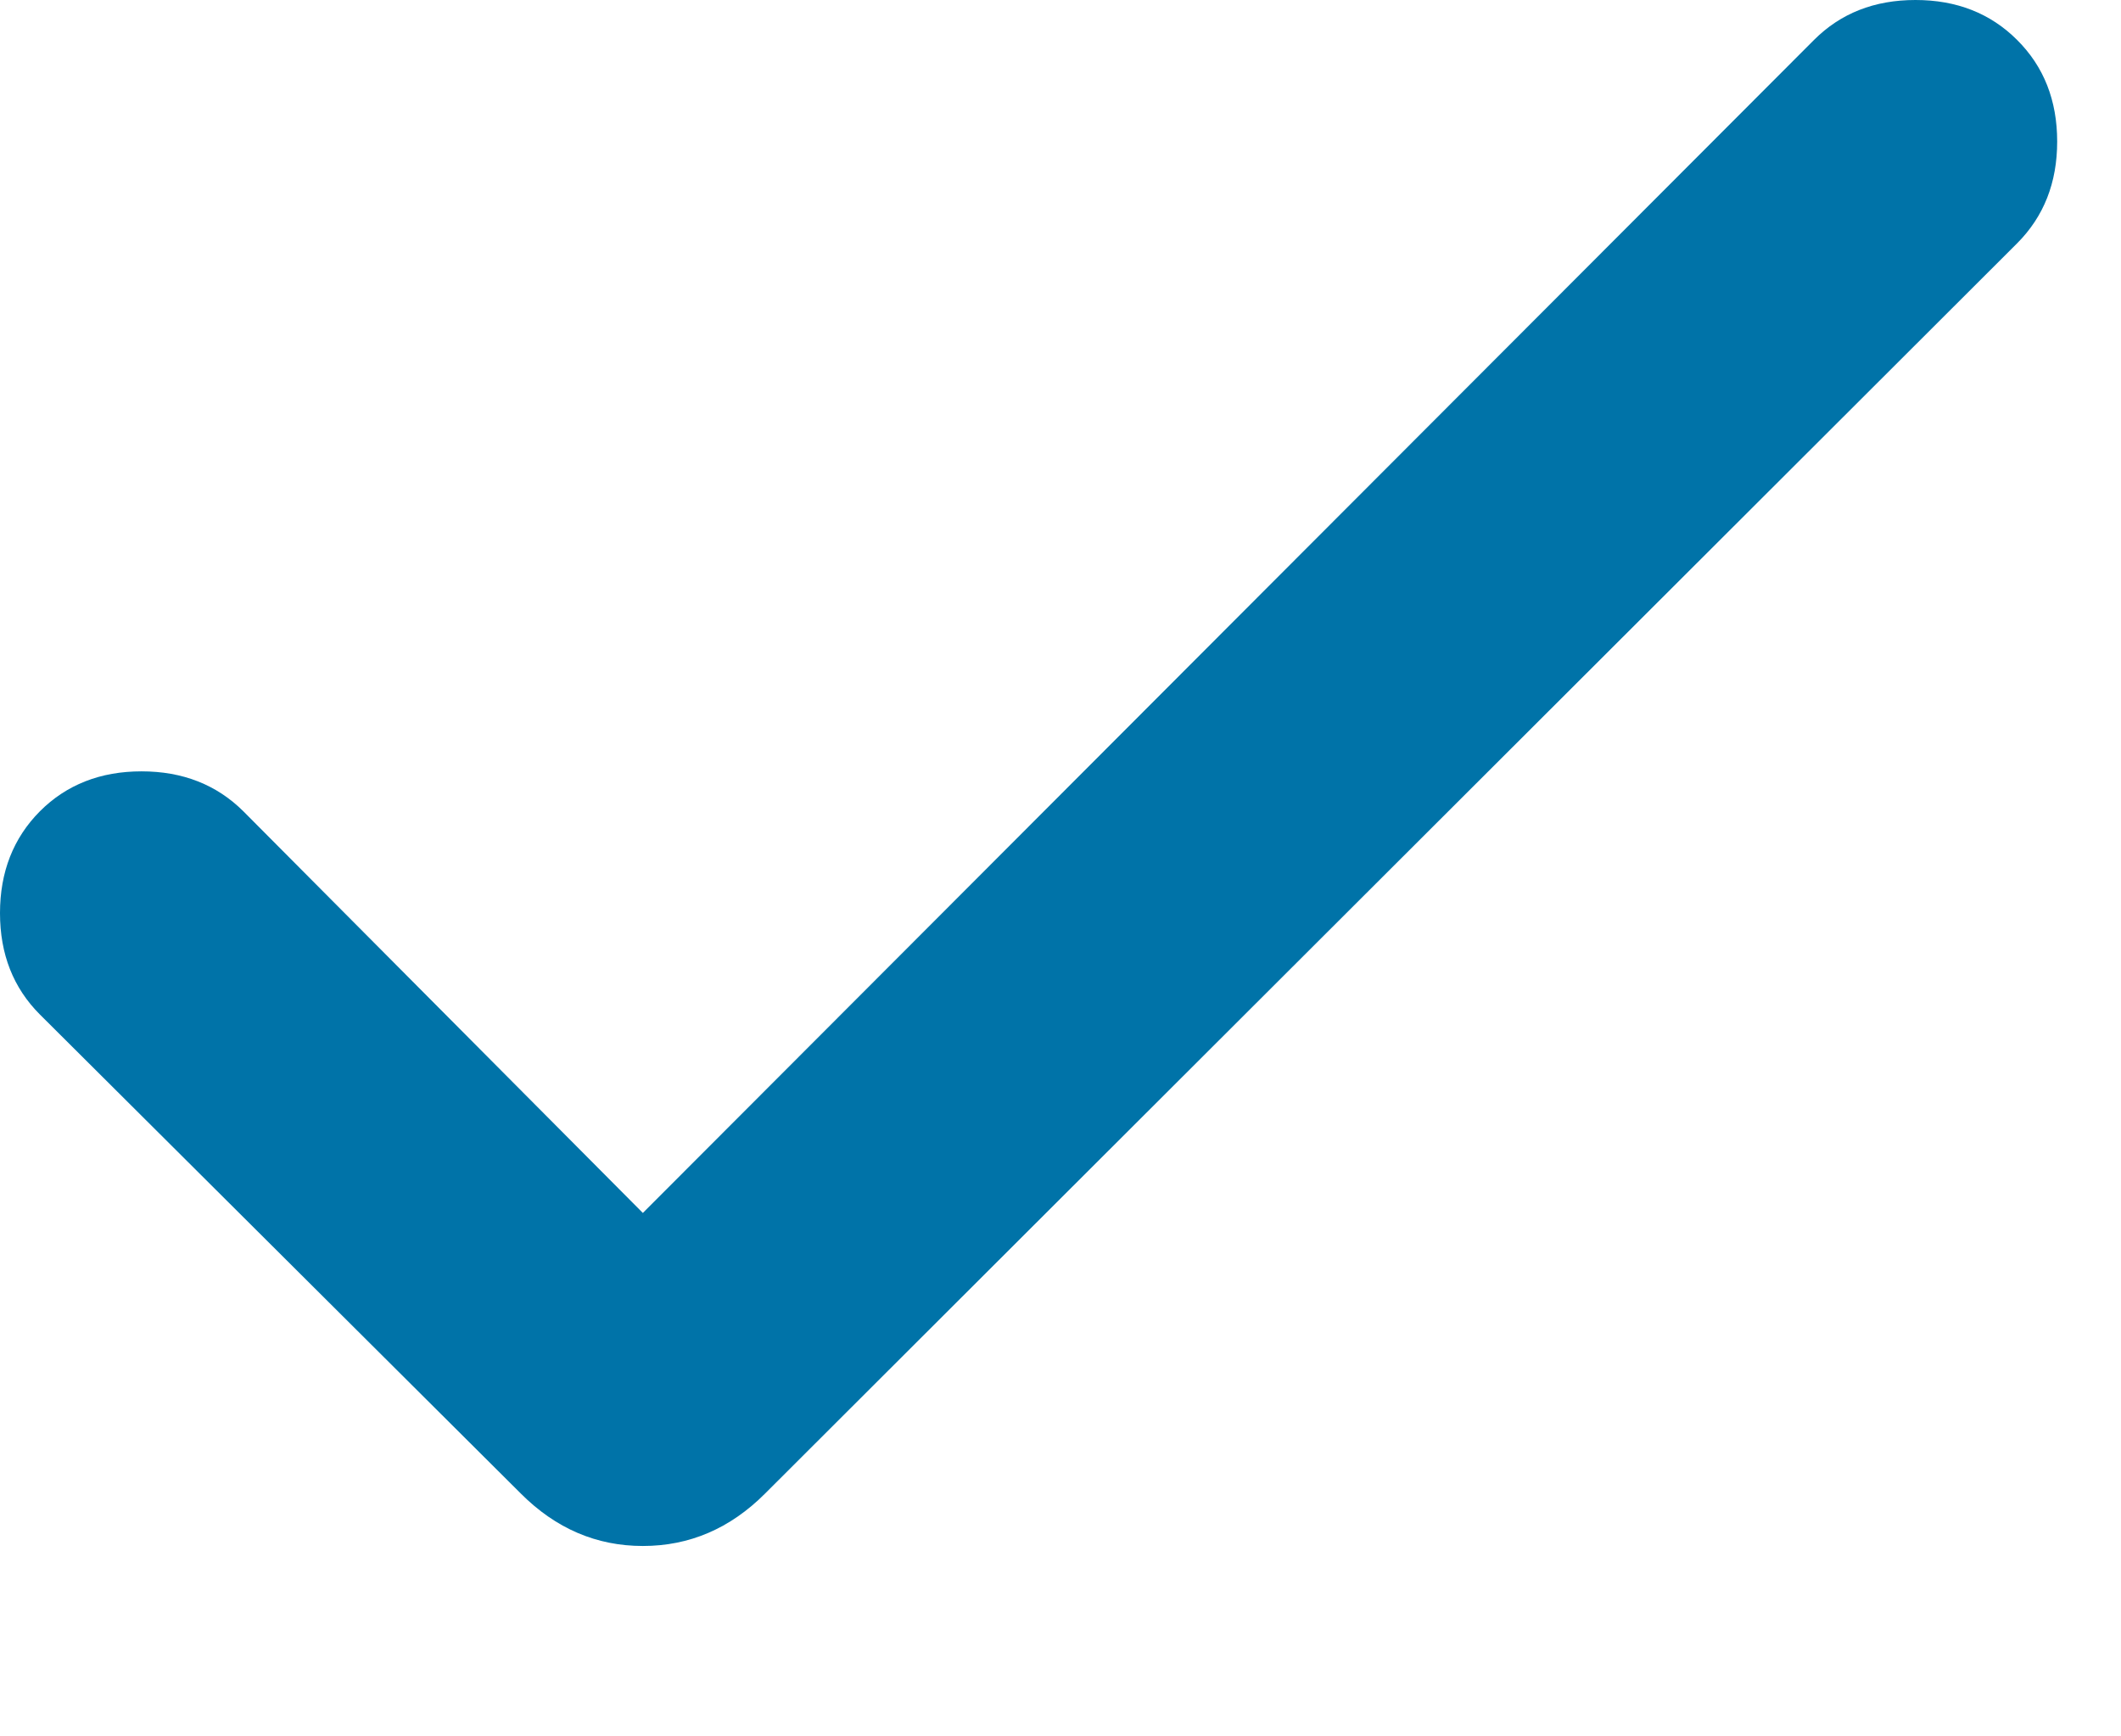
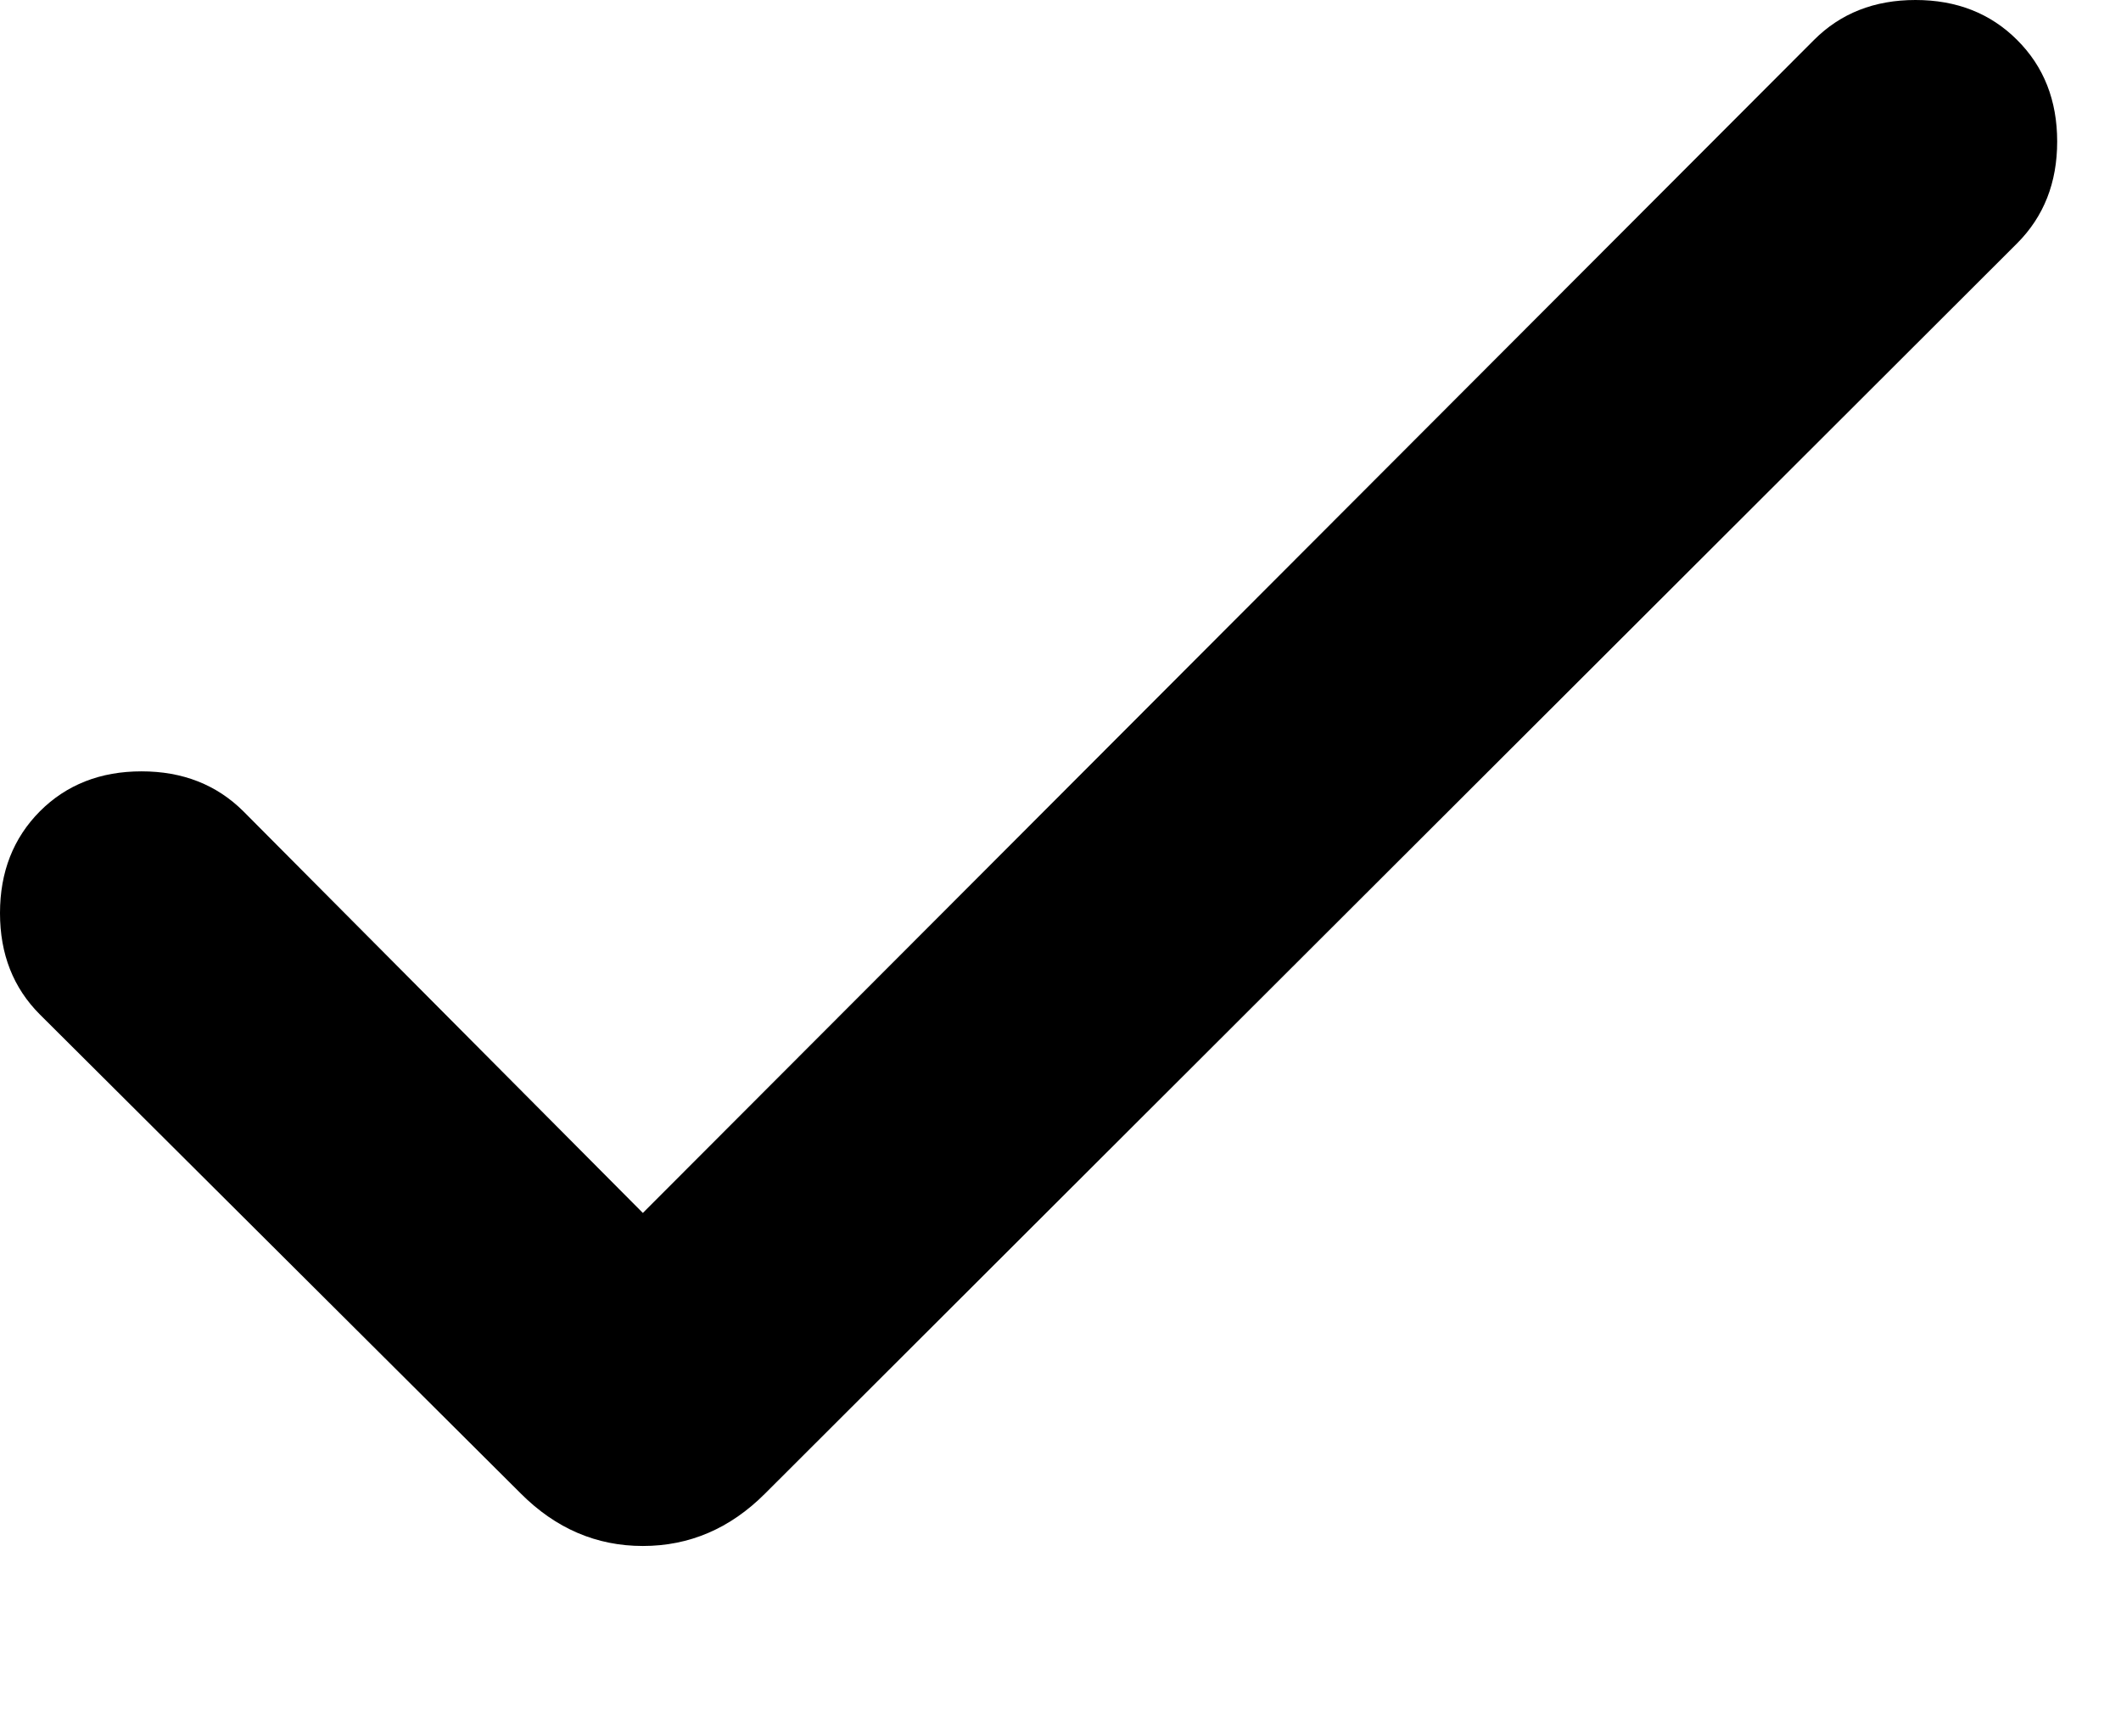
<svg xmlns="http://www.w3.org/2000/svg" width="11" height="9" viewBox="0 0 11 9" fill="none">
-   <path d="M3.334 6.29L9.408 0.207C9.546 0.069 9.721 0 9.934 0C10.147 0 10.323 0.069 10.461 0.207C10.6 0.345 10.669 0.521 10.669 0.734C10.669 0.947 10.6 1.123 10.461 1.262L3.967 7.746C3.786 7.927 3.575 8.017 3.334 8.017C3.094 8.017 2.883 7.927 2.702 7.746L0.207 5.261C0.069 5.123 0 4.948 0 4.735C0 4.522 0.069 4.346 0.207 4.207C0.345 4.069 0.521 4 0.734 4C0.947 4 1.123 4.069 1.262 4.207L3.334 6.29Z" fill="#0073A8" />
+   <path d="M3.334 6.29L9.408 0.207C9.546 0.069 9.721 0 9.934 0C10.147 0 10.323 0.069 10.461 0.207C10.6 0.345 10.669 0.521 10.669 0.734C10.669 0.947 10.6 1.123 10.461 1.262L3.967 7.746C3.786 7.927 3.575 8.017 3.334 8.017C3.094 8.017 2.883 7.927 2.702 7.746L0.207 5.261C0.069 5.123 0 4.948 0 4.735C0 4.522 0.069 4.346 0.207 4.207C0.345 4.069 0.521 4 0.734 4C0.947 4 1.123 4.069 1.262 4.207L3.334 6.29Z" fill="black" />
</svg>
